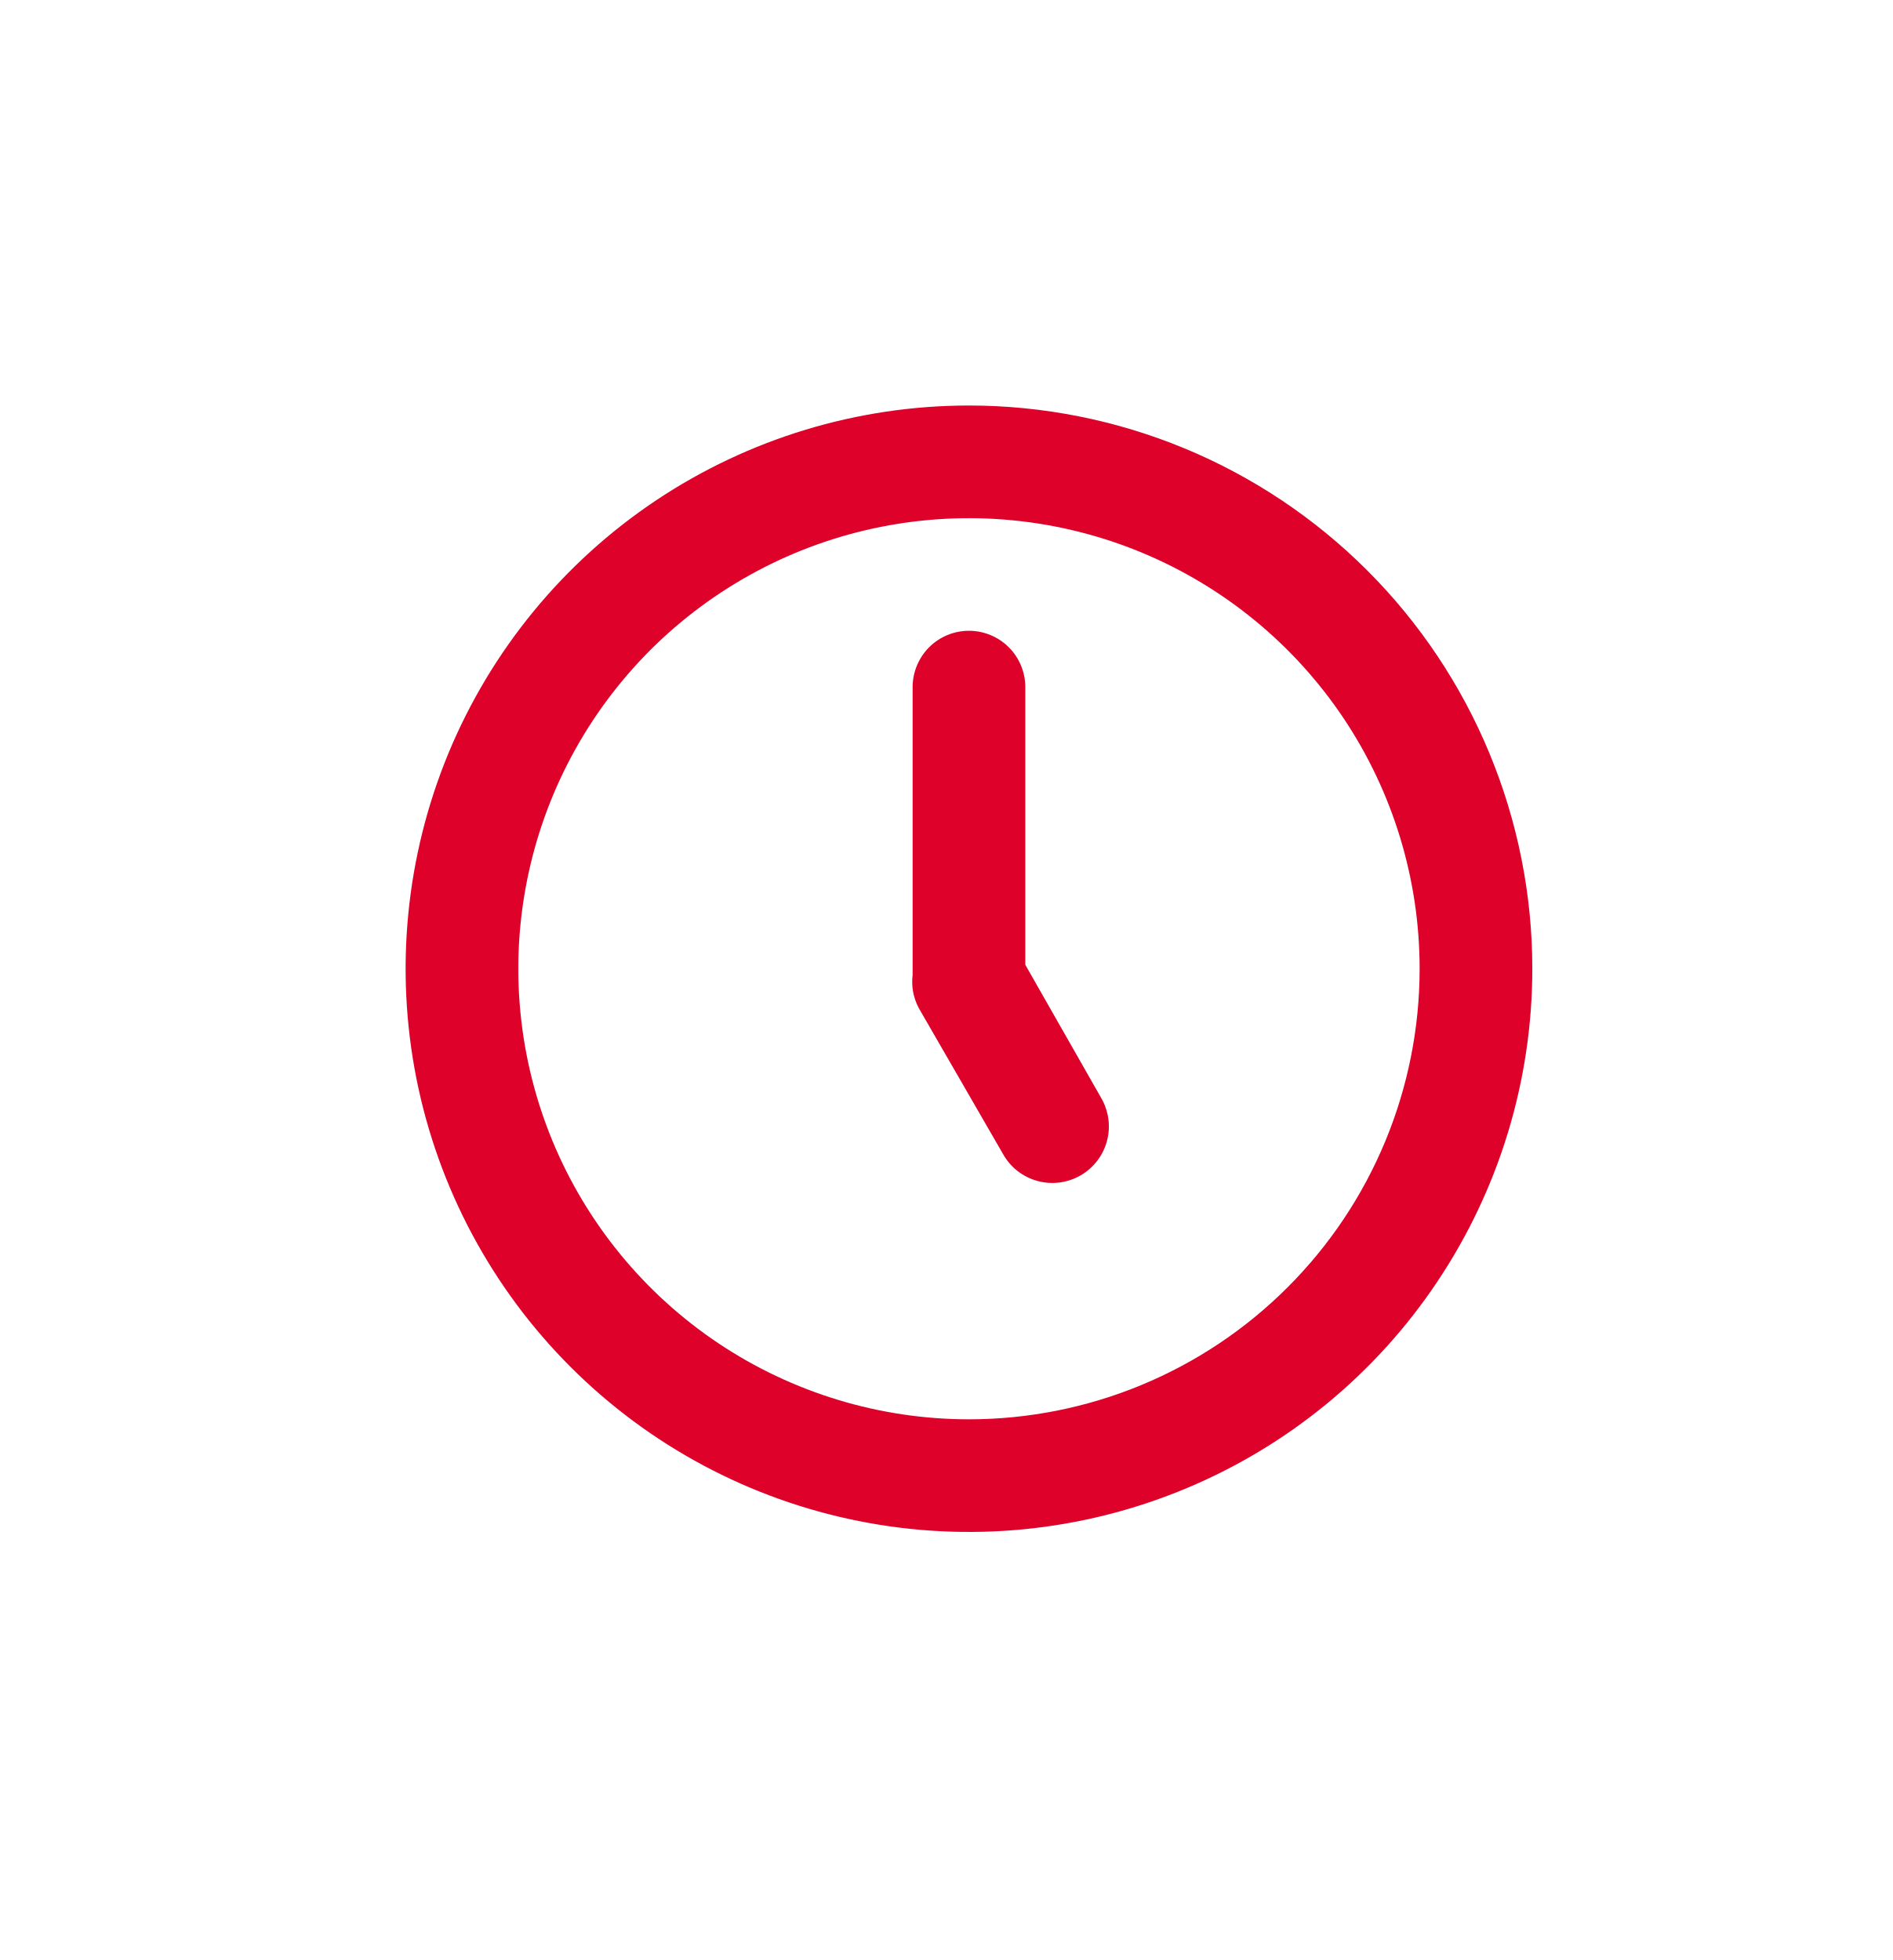
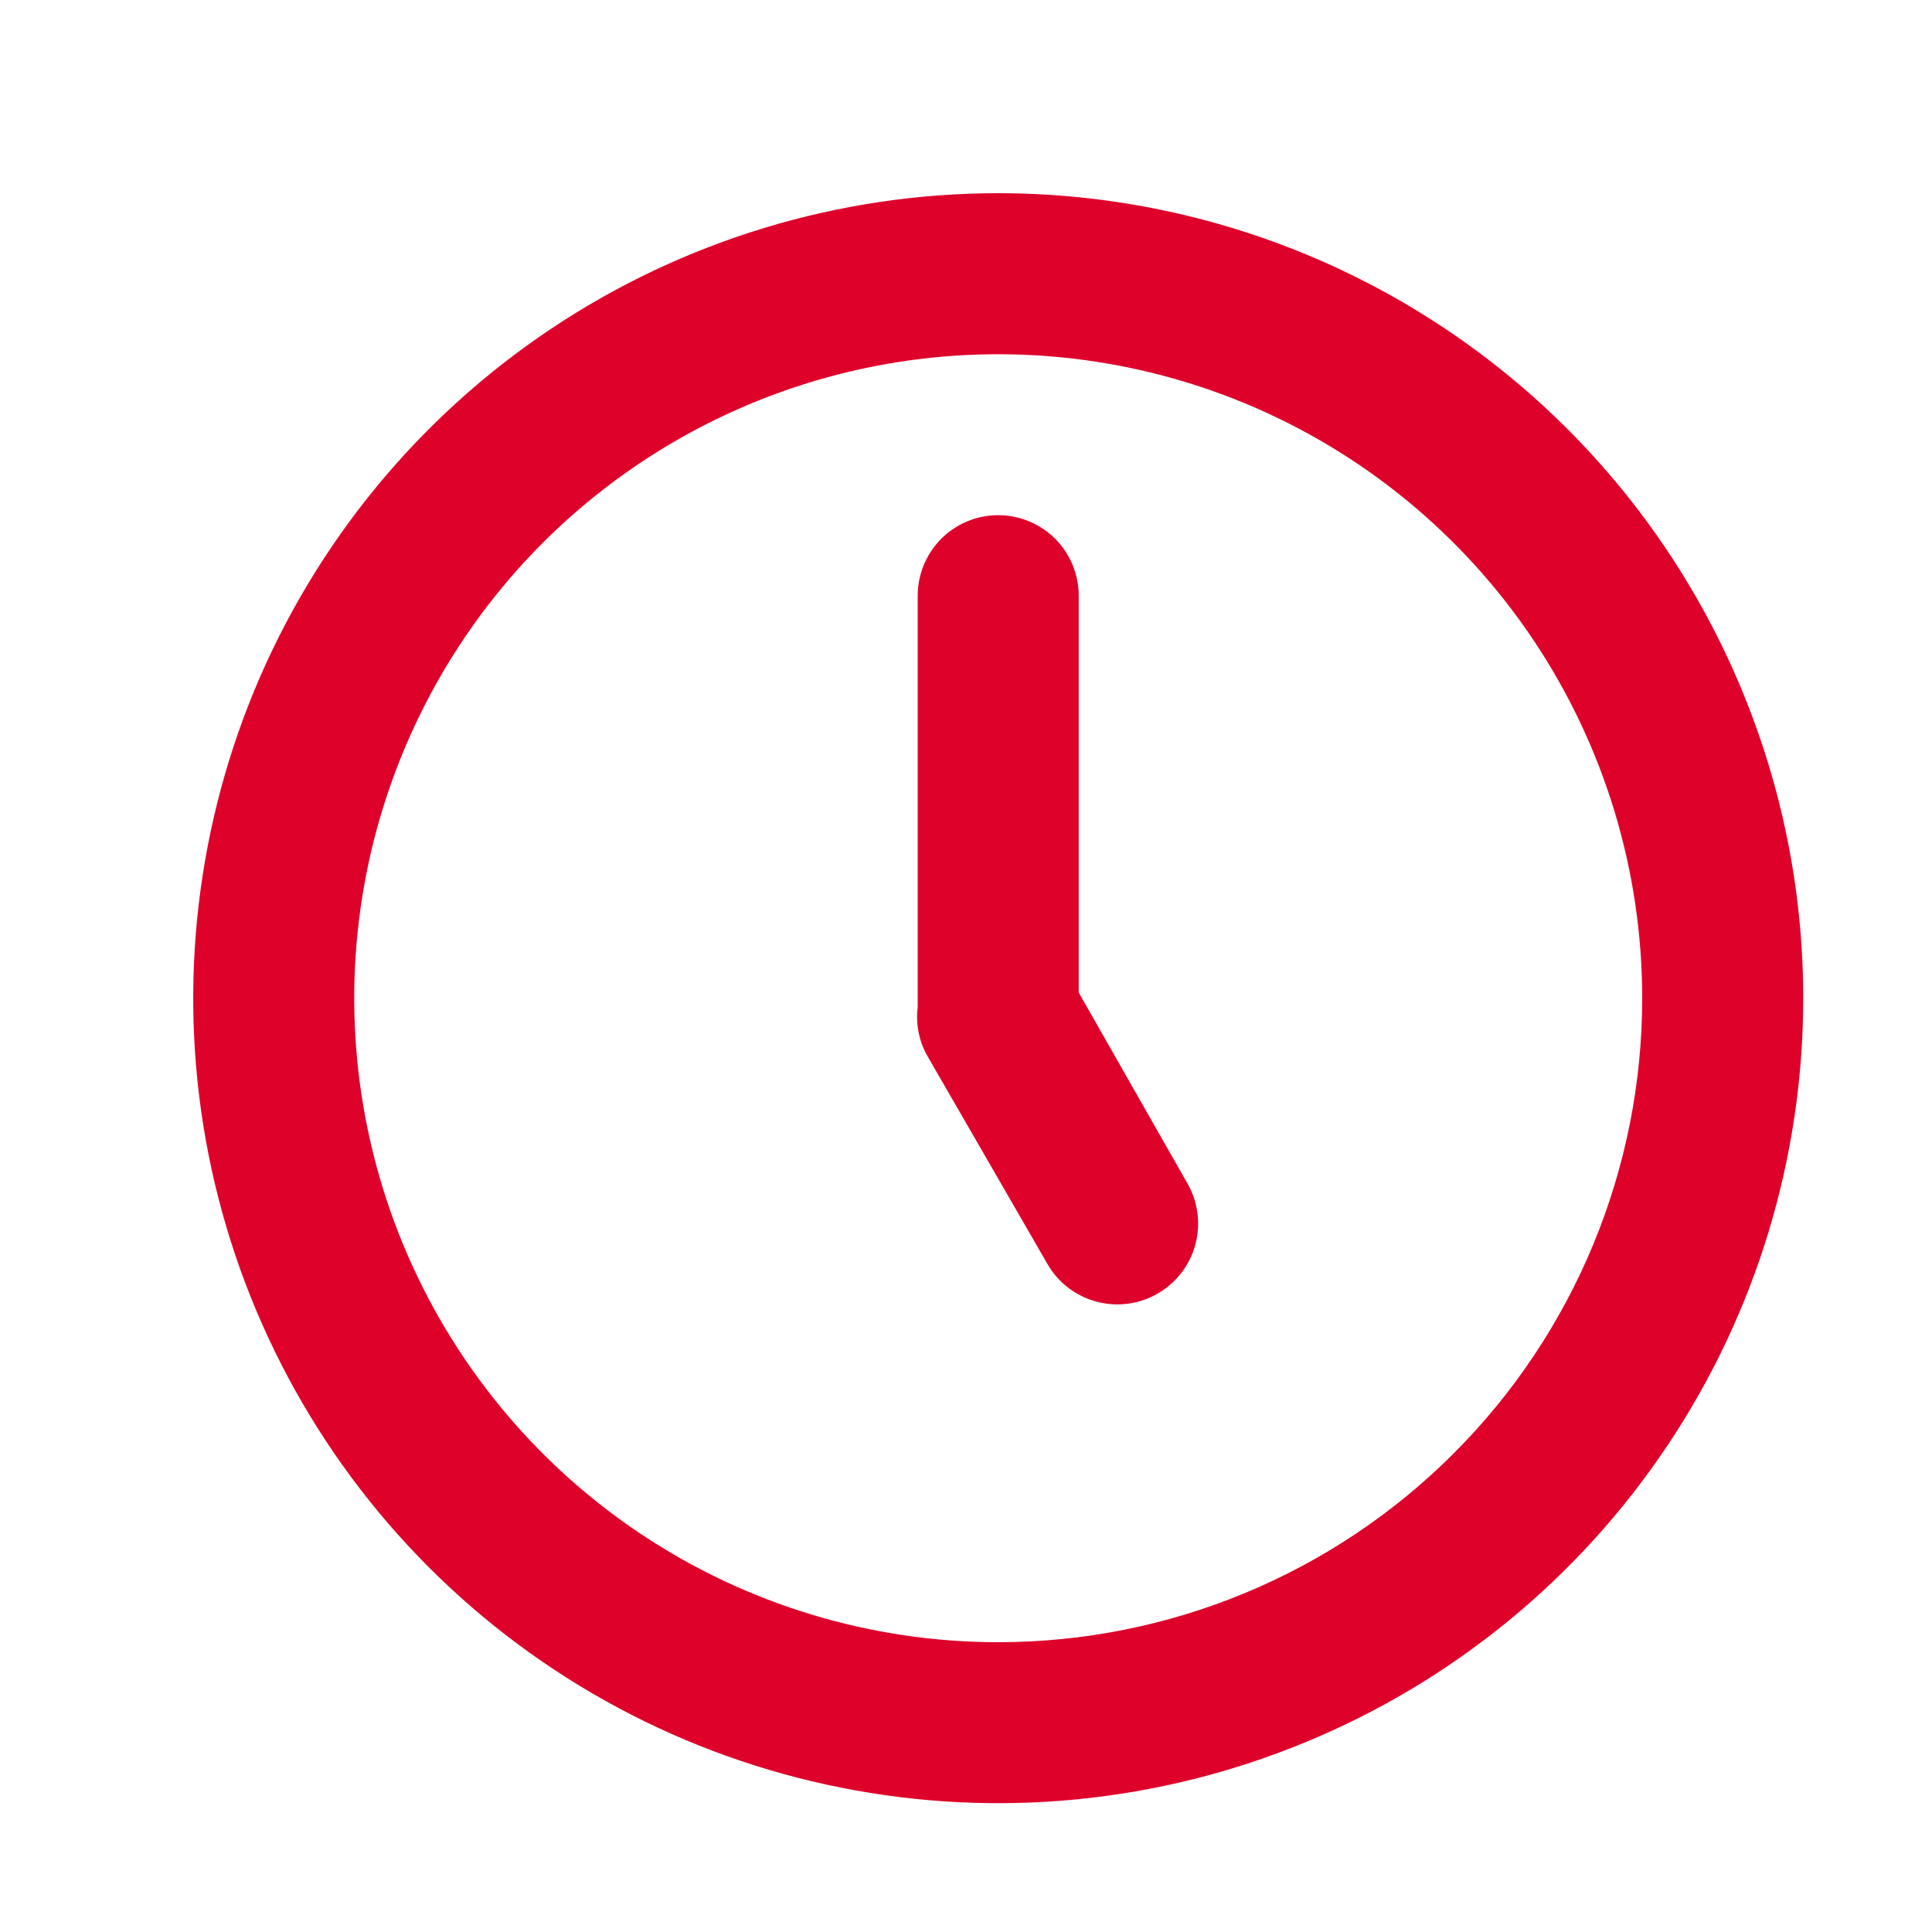
- <svg xmlns="http://www.w3.org/2000/svg" width="28" height="29" viewBox="0 0 28 29" fill="none">
-   <path d="M14.333 6C12.685 6 11.074 6.489 9.704 7.404C8.333 8.32 7.265 9.622 6.634 11.144C6.004 12.667 5.839 14.343 6.16 15.959C6.482 17.576 7.275 19.061 8.441 20.226C9.606 21.391 11.091 22.185 12.708 22.506C14.324 22.828 16 22.663 17.522 22.032C19.045 21.402 20.347 20.334 21.262 18.963C22.178 17.593 22.667 15.982 22.667 14.333C22.667 13.239 22.451 12.155 22.032 11.144C21.613 10.133 21 9.215 20.226 8.441C19.452 7.667 18.533 7.053 17.522 6.634C16.511 6.216 15.428 6 14.333 6V6ZM14.333 21C13.015 21 11.726 20.609 10.63 19.877C9.533 19.144 8.679 18.103 8.174 16.885C7.67 15.666 7.538 14.326 7.795 13.033C8.052 11.739 8.687 10.552 9.619 9.619C10.552 8.687 11.739 8.052 13.033 7.795C14.326 7.538 15.666 7.67 16.885 8.174C18.103 8.679 19.144 9.533 19.877 10.63C20.609 11.726 21 13.015 21 14.333C21 16.101 20.298 17.797 19.047 19.047C17.797 20.298 16.101 21 14.333 21V21ZM15.167 14.275V10.167C15.167 9.946 15.079 9.734 14.923 9.577C14.766 9.421 14.554 9.333 14.333 9.333C14.112 9.333 13.9 9.421 13.744 9.577C13.588 9.734 13.5 9.946 13.5 10.167V14.333C13.5 14.333 13.5 14.392 13.5 14.425C13.479 14.594 13.511 14.766 13.592 14.917L14.842 17.083C14.952 17.276 15.134 17.416 15.349 17.474C15.563 17.532 15.791 17.502 15.983 17.392C16.176 17.281 16.316 17.099 16.374 16.885C16.432 16.671 16.402 16.442 16.292 16.25L15.167 14.275Z" fill="#DE022B" />
+ <svg xmlns="http://www.w3.org/2000/svg" width="20" height="20" viewBox="0 0 20 20" fill="none">
+   <path d="M10.333 2C8.685 2 7.074 2.489 5.704 3.404C4.333 4.32 3.265 5.622 2.634 7.144C2.004 8.667 1.839 10.343 2.16 11.959C2.482 13.576 3.275 15.06 4.441 16.226C5.606 17.391 7.091 18.185 8.708 18.506C10.324 18.828 12 18.663 13.522 18.032C15.045 17.402 16.347 16.334 17.262 14.963C18.178 13.593 18.667 11.982 18.667 10.333C18.667 9.239 18.451 8.155 18.032 7.144C17.613 6.133 17 5.215 16.226 4.441C15.452 3.667 14.533 3.053 13.522 2.634C12.511 2.216 11.428 2 10.333 2V2ZM10.333 17C9.015 17 7.726 16.609 6.63 15.877C5.533 15.144 4.679 14.103 4.174 12.885C3.67 11.666 3.538 10.326 3.795 9.033C4.052 7.74 4.687 6.552 5.619 5.619C6.552 4.687 7.74 4.052 9.033 3.795C10.326 3.538 11.666 3.67 12.885 4.174C14.103 4.679 15.144 5.533 15.877 6.63C16.609 7.726 17 9.015 17 10.333C17 12.101 16.298 13.797 15.047 15.047C13.797 16.298 12.101 17 10.333 17V17ZM11.167 10.275V6.167C11.167 5.946 11.079 5.734 10.923 5.577C10.766 5.421 10.554 5.333 10.333 5.333C10.112 5.333 9.9 5.421 9.744 5.577C9.588 5.734 9.5 5.946 9.5 6.167V10.333C9.5 10.333 9.5 10.392 9.5 10.425C9.479 10.594 9.511 10.766 9.592 10.917L10.842 13.083C10.952 13.276 11.134 13.416 11.349 13.474C11.563 13.532 11.791 13.502 11.983 13.392C12.176 13.281 12.316 13.099 12.374 12.885C12.432 12.671 12.402 12.442 12.292 12.25L11.167 10.275Z" fill="#DE022B" />
</svg>
